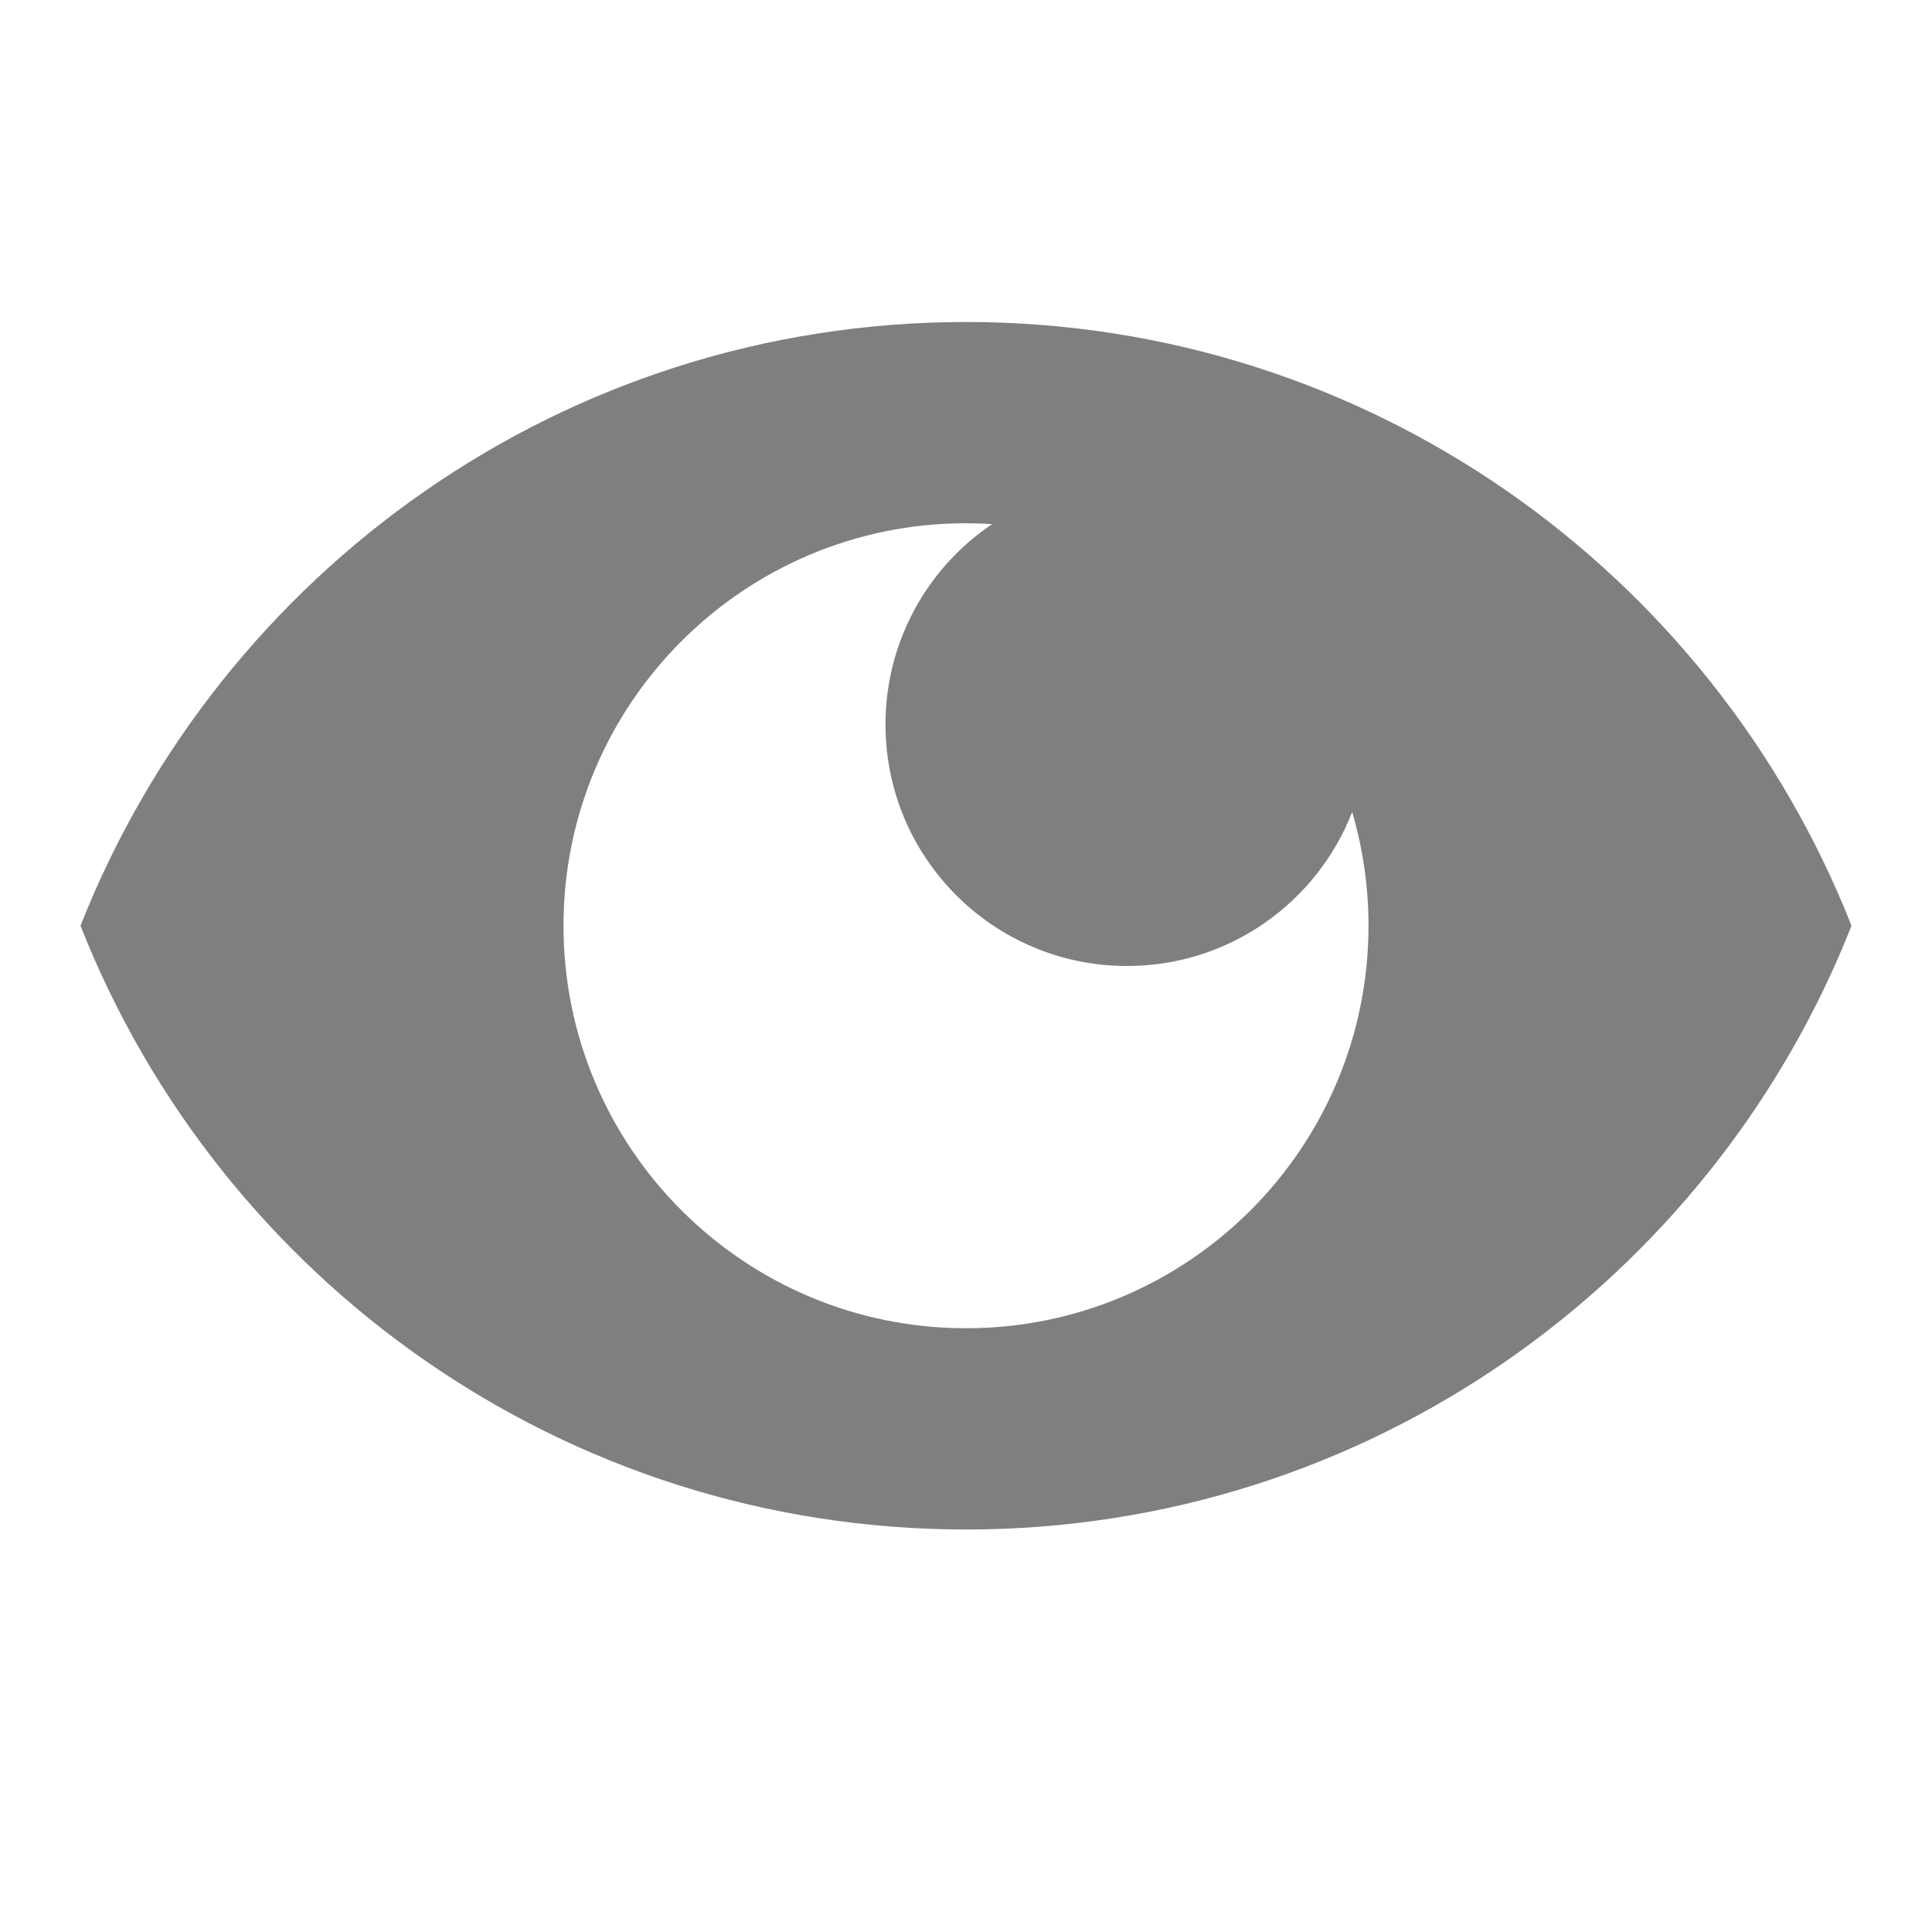
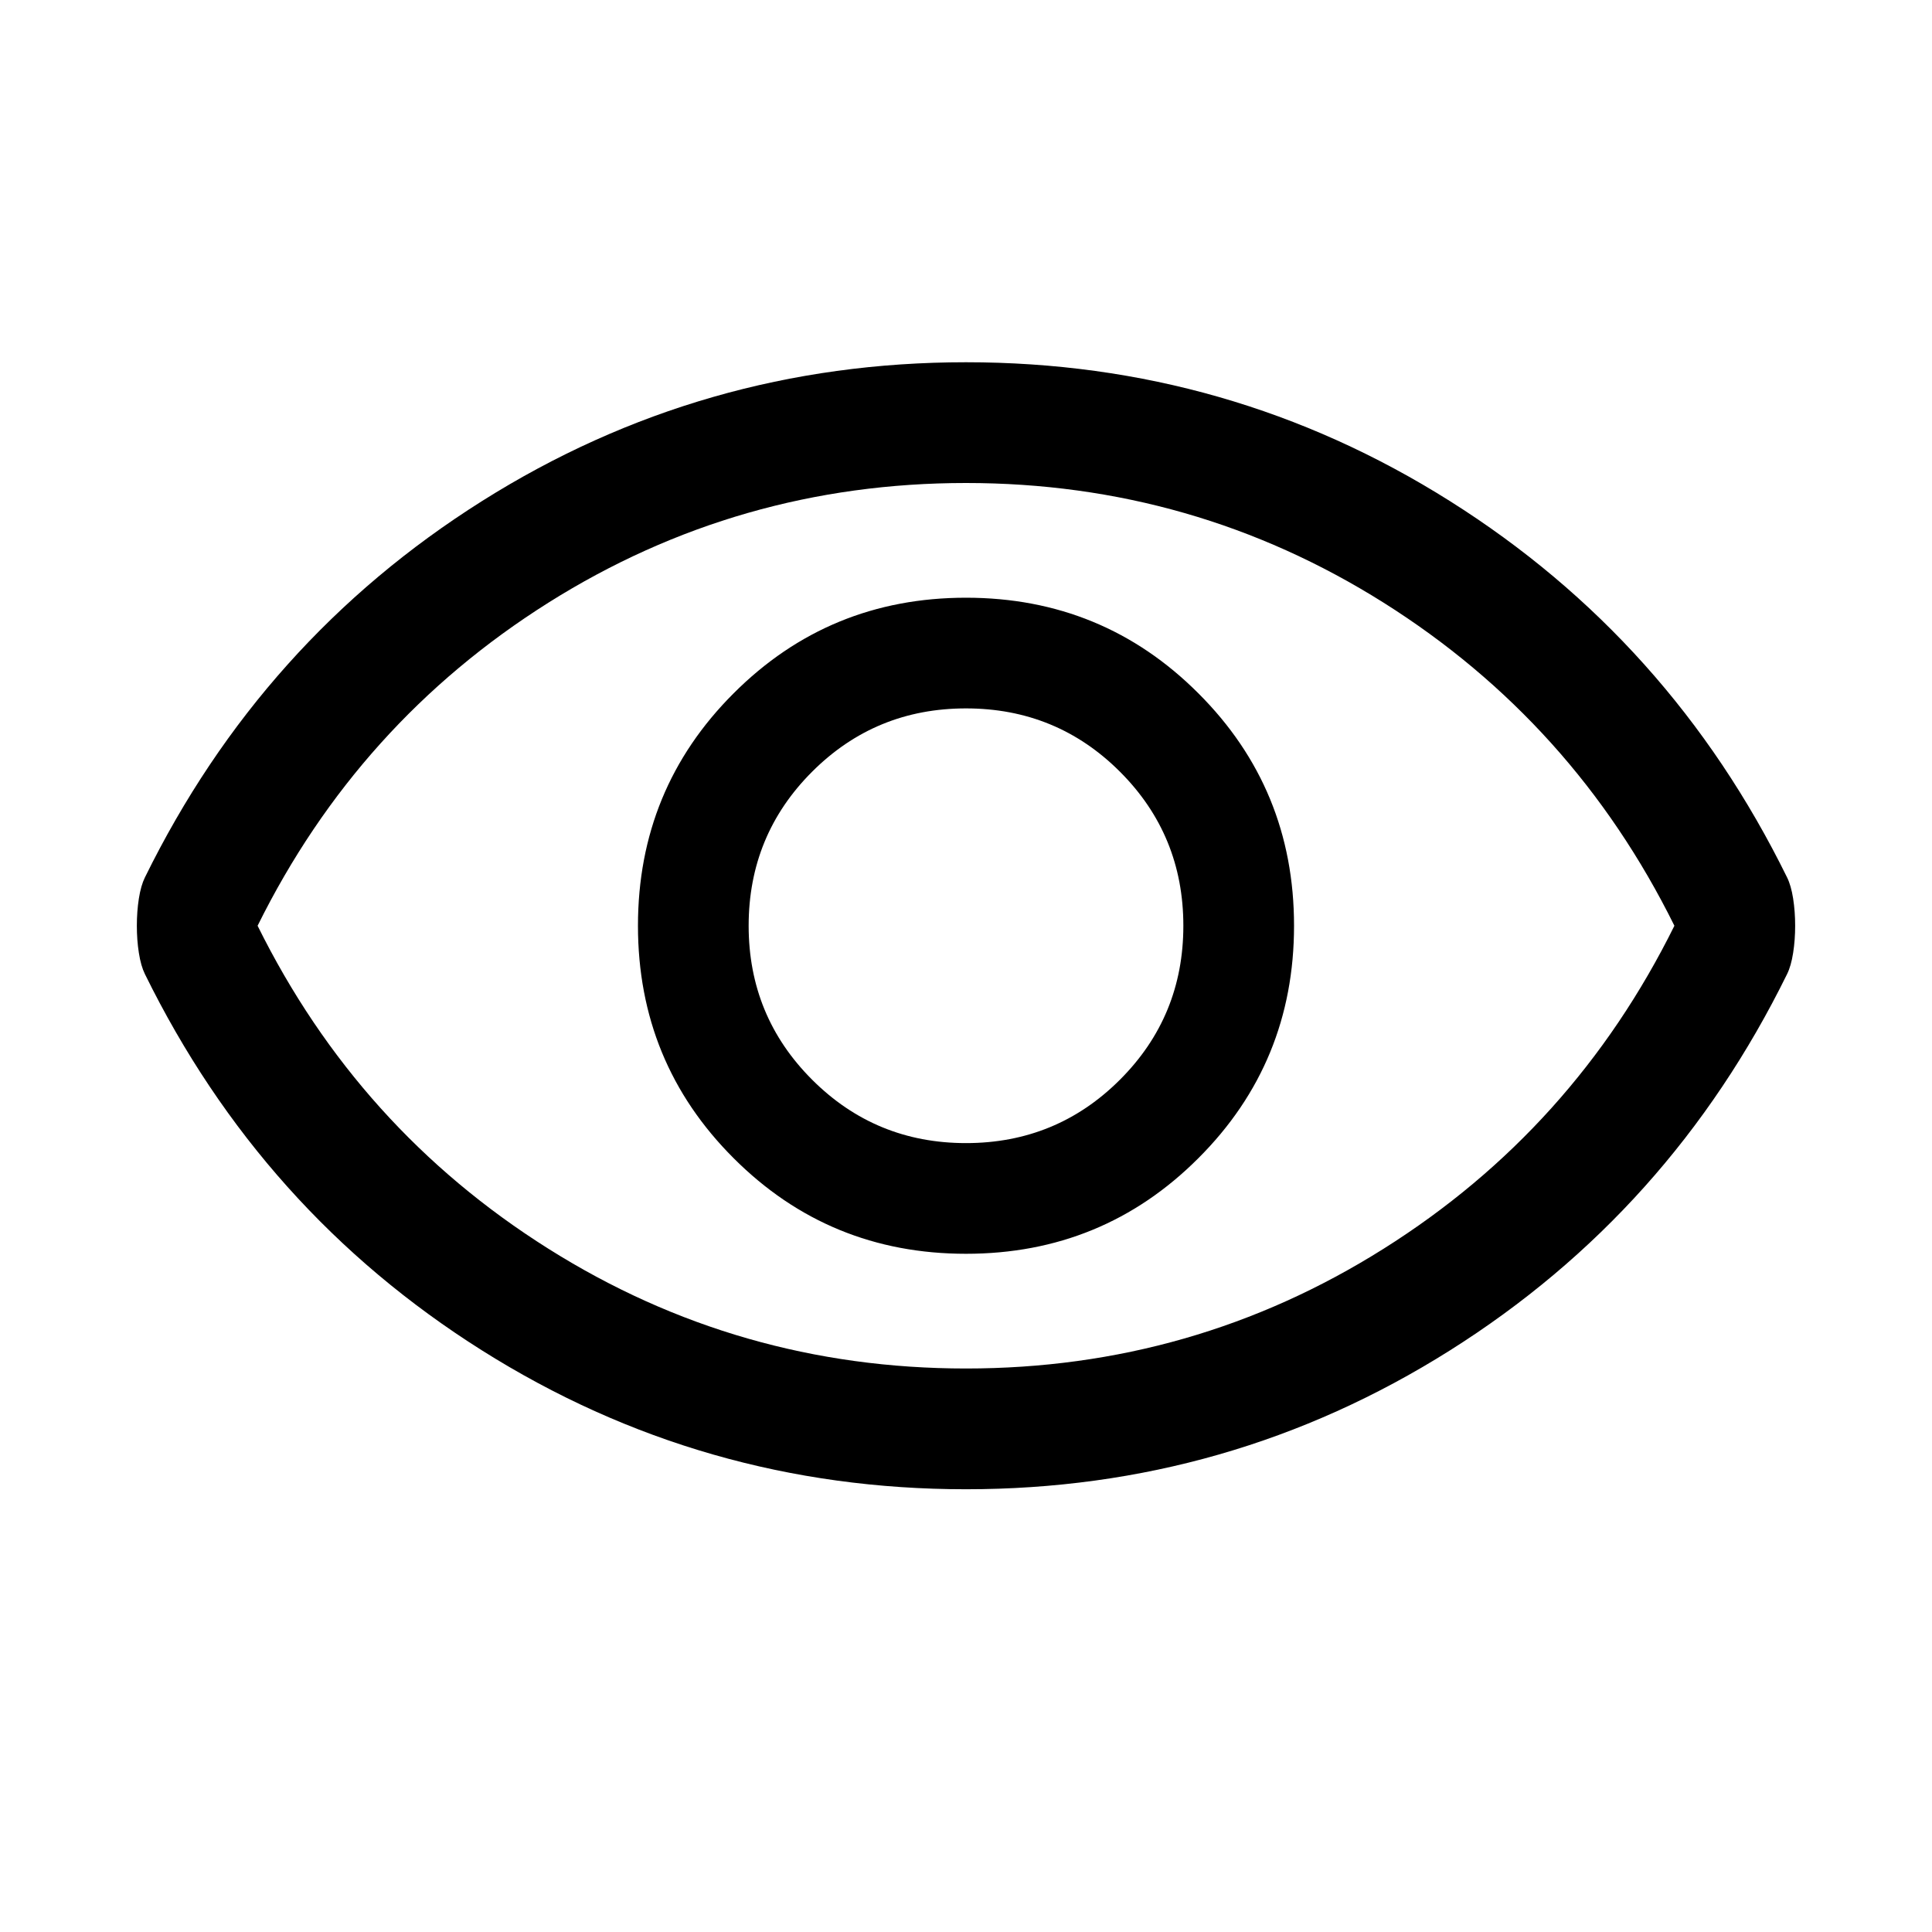
<svg xmlns="http://www.w3.org/2000/svg" width="24" height="24" viewBox="0 0 24 24" fill="none">
-   <path fill-rule="evenodd" clip-rule="evenodd" d="M1 11.5C2.73 7.11 7 4 12 4C17 4 21.27 7.11 23 11.5C21.27 15.89 17 19 12 19C7 19 2.73 15.89 1 11.5ZM7 11.5C7 14.26 9.24 16.5 12 16.5C14.76 16.5 17 14.26 17 11.5C17 11.009 16.929 10.535 16.797 10.087C16.362 11.206 15.274 12 14 12C12.343 12 11 10.657 11 9C11 7.963 11.526 7.049 12.325 6.51C12.218 6.504 12.109 6.5 12 6.5C9.24 6.5 7 8.74 7 11.5Z" fill="#7F7F7F" />
+   <path d="M12 15.575C13.133 15.575 14.096 15.179 14.887 14.387C15.679 13.596 16.075 12.633 16.075 11.5C16.075 10.367 15.679 9.404 14.887 8.613C14.096 7.821 13.133 7.425 12 7.425C10.867 7.425 9.904 7.821 9.113 8.613C8.321 9.404 7.925 10.367 7.925 11.5C7.925 12.633 8.321 13.596 9.113 14.387C9.904 15.179 10.867 15.575 12 15.575ZM12 14.2C11.25 14.2 10.613 13.937 10.088 13.412C9.563 12.887 9.3 12.25 9.3 11.5C9.3 10.75 9.563 10.112 10.088 9.587C10.613 9.062 11.25 8.8 12 8.8C12.75 8.8 13.388 9.062 13.913 9.587C14.438 10.112 14.7 10.75 14.7 11.5C14.7 12.25 14.438 12.887 13.913 13.412C13.388 13.937 12.75 14.2 12 14.2ZM12 18.5C9.817 18.5 7.812 17.925 5.987 16.775C4.162 15.625 2.767 14.067 1.8 12.1C1.767 12.033 1.742 11.946 1.725 11.837C1.708 11.729 1.7 11.617 1.7 11.5C1.7 11.383 1.708 11.271 1.725 11.162C1.742 11.054 1.767 10.967 1.8 10.9C2.767 8.933 4.162 7.375 5.987 6.225C7.812 5.075 9.817 4.5 12 4.5C14.183 4.5 16.187 5.075 18.012 6.225C19.837 7.375 21.233 8.933 22.2 10.9C22.233 10.967 22.258 11.054 22.275 11.162C22.292 11.271 22.3 11.383 22.3 11.5C22.3 11.617 22.292 11.729 22.275 11.837C22.258 11.946 22.233 12.033 22.2 12.1C21.233 14.067 19.837 15.625 18.012 16.775C16.187 17.925 14.183 18.5 12 18.5ZM12 17C13.883 17 15.613 16.504 17.188 15.512C18.763 14.521 19.967 13.183 20.8 11.5C19.967 9.817 18.763 8.479 17.188 7.487C15.613 6.496 13.883 6 12 6C10.117 6 8.387 6.496 6.812 7.487C5.237 8.479 4.033 9.817 3.2 11.5C4.033 13.183 5.237 14.521 6.812 15.512C8.387 16.504 10.117 17 12 17Z" fill="black" />
</svg>
